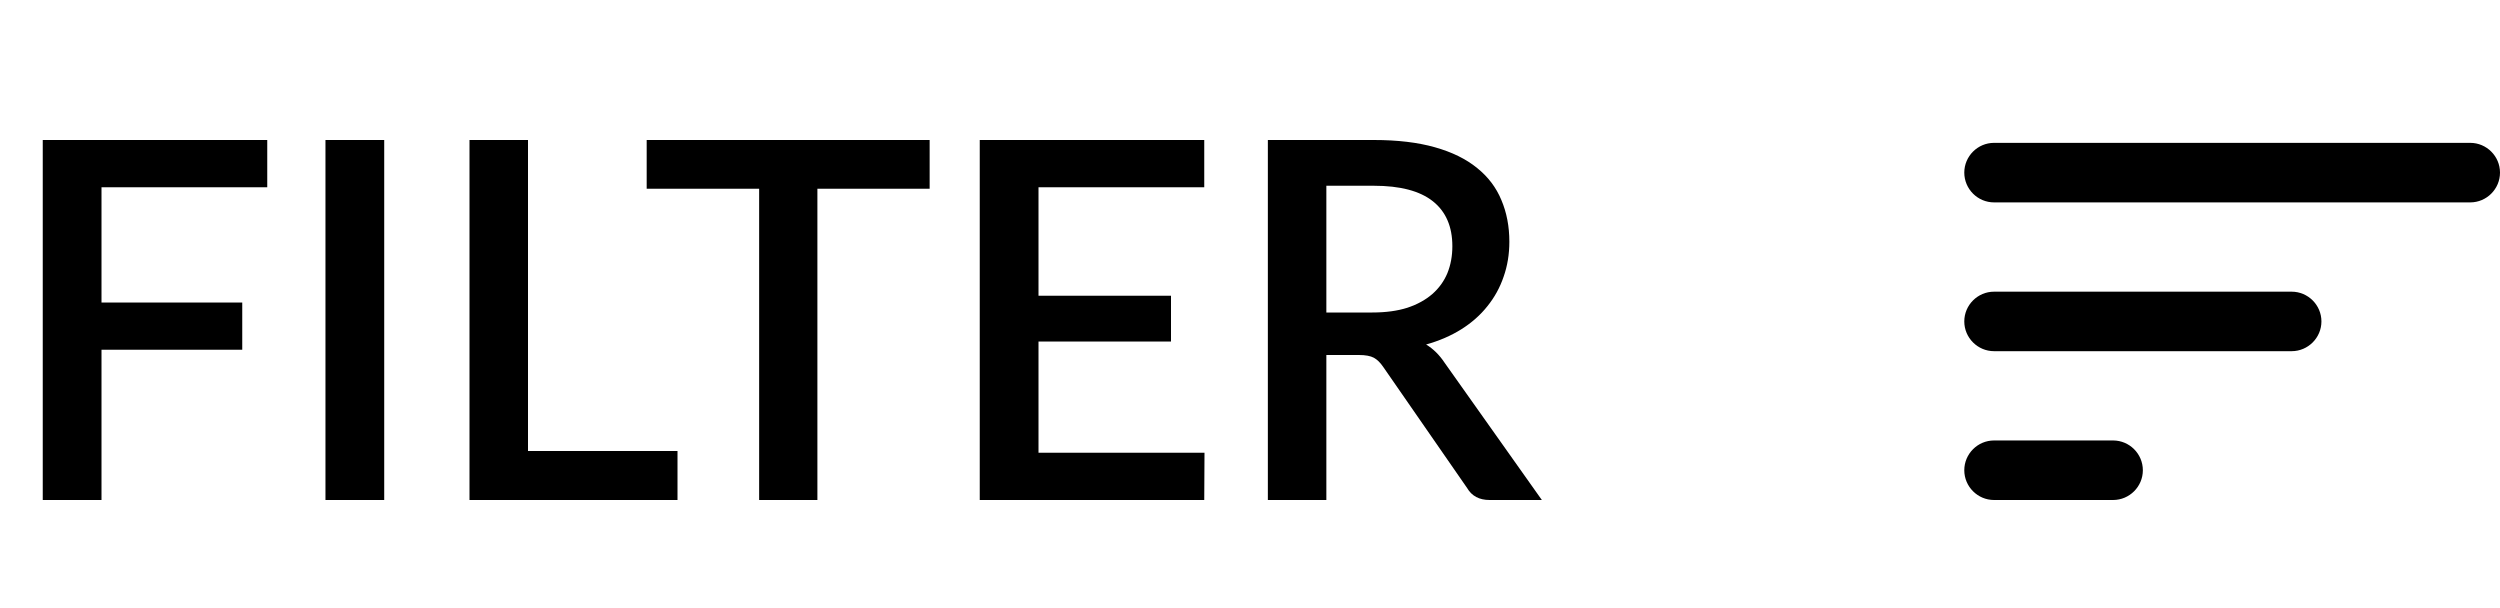
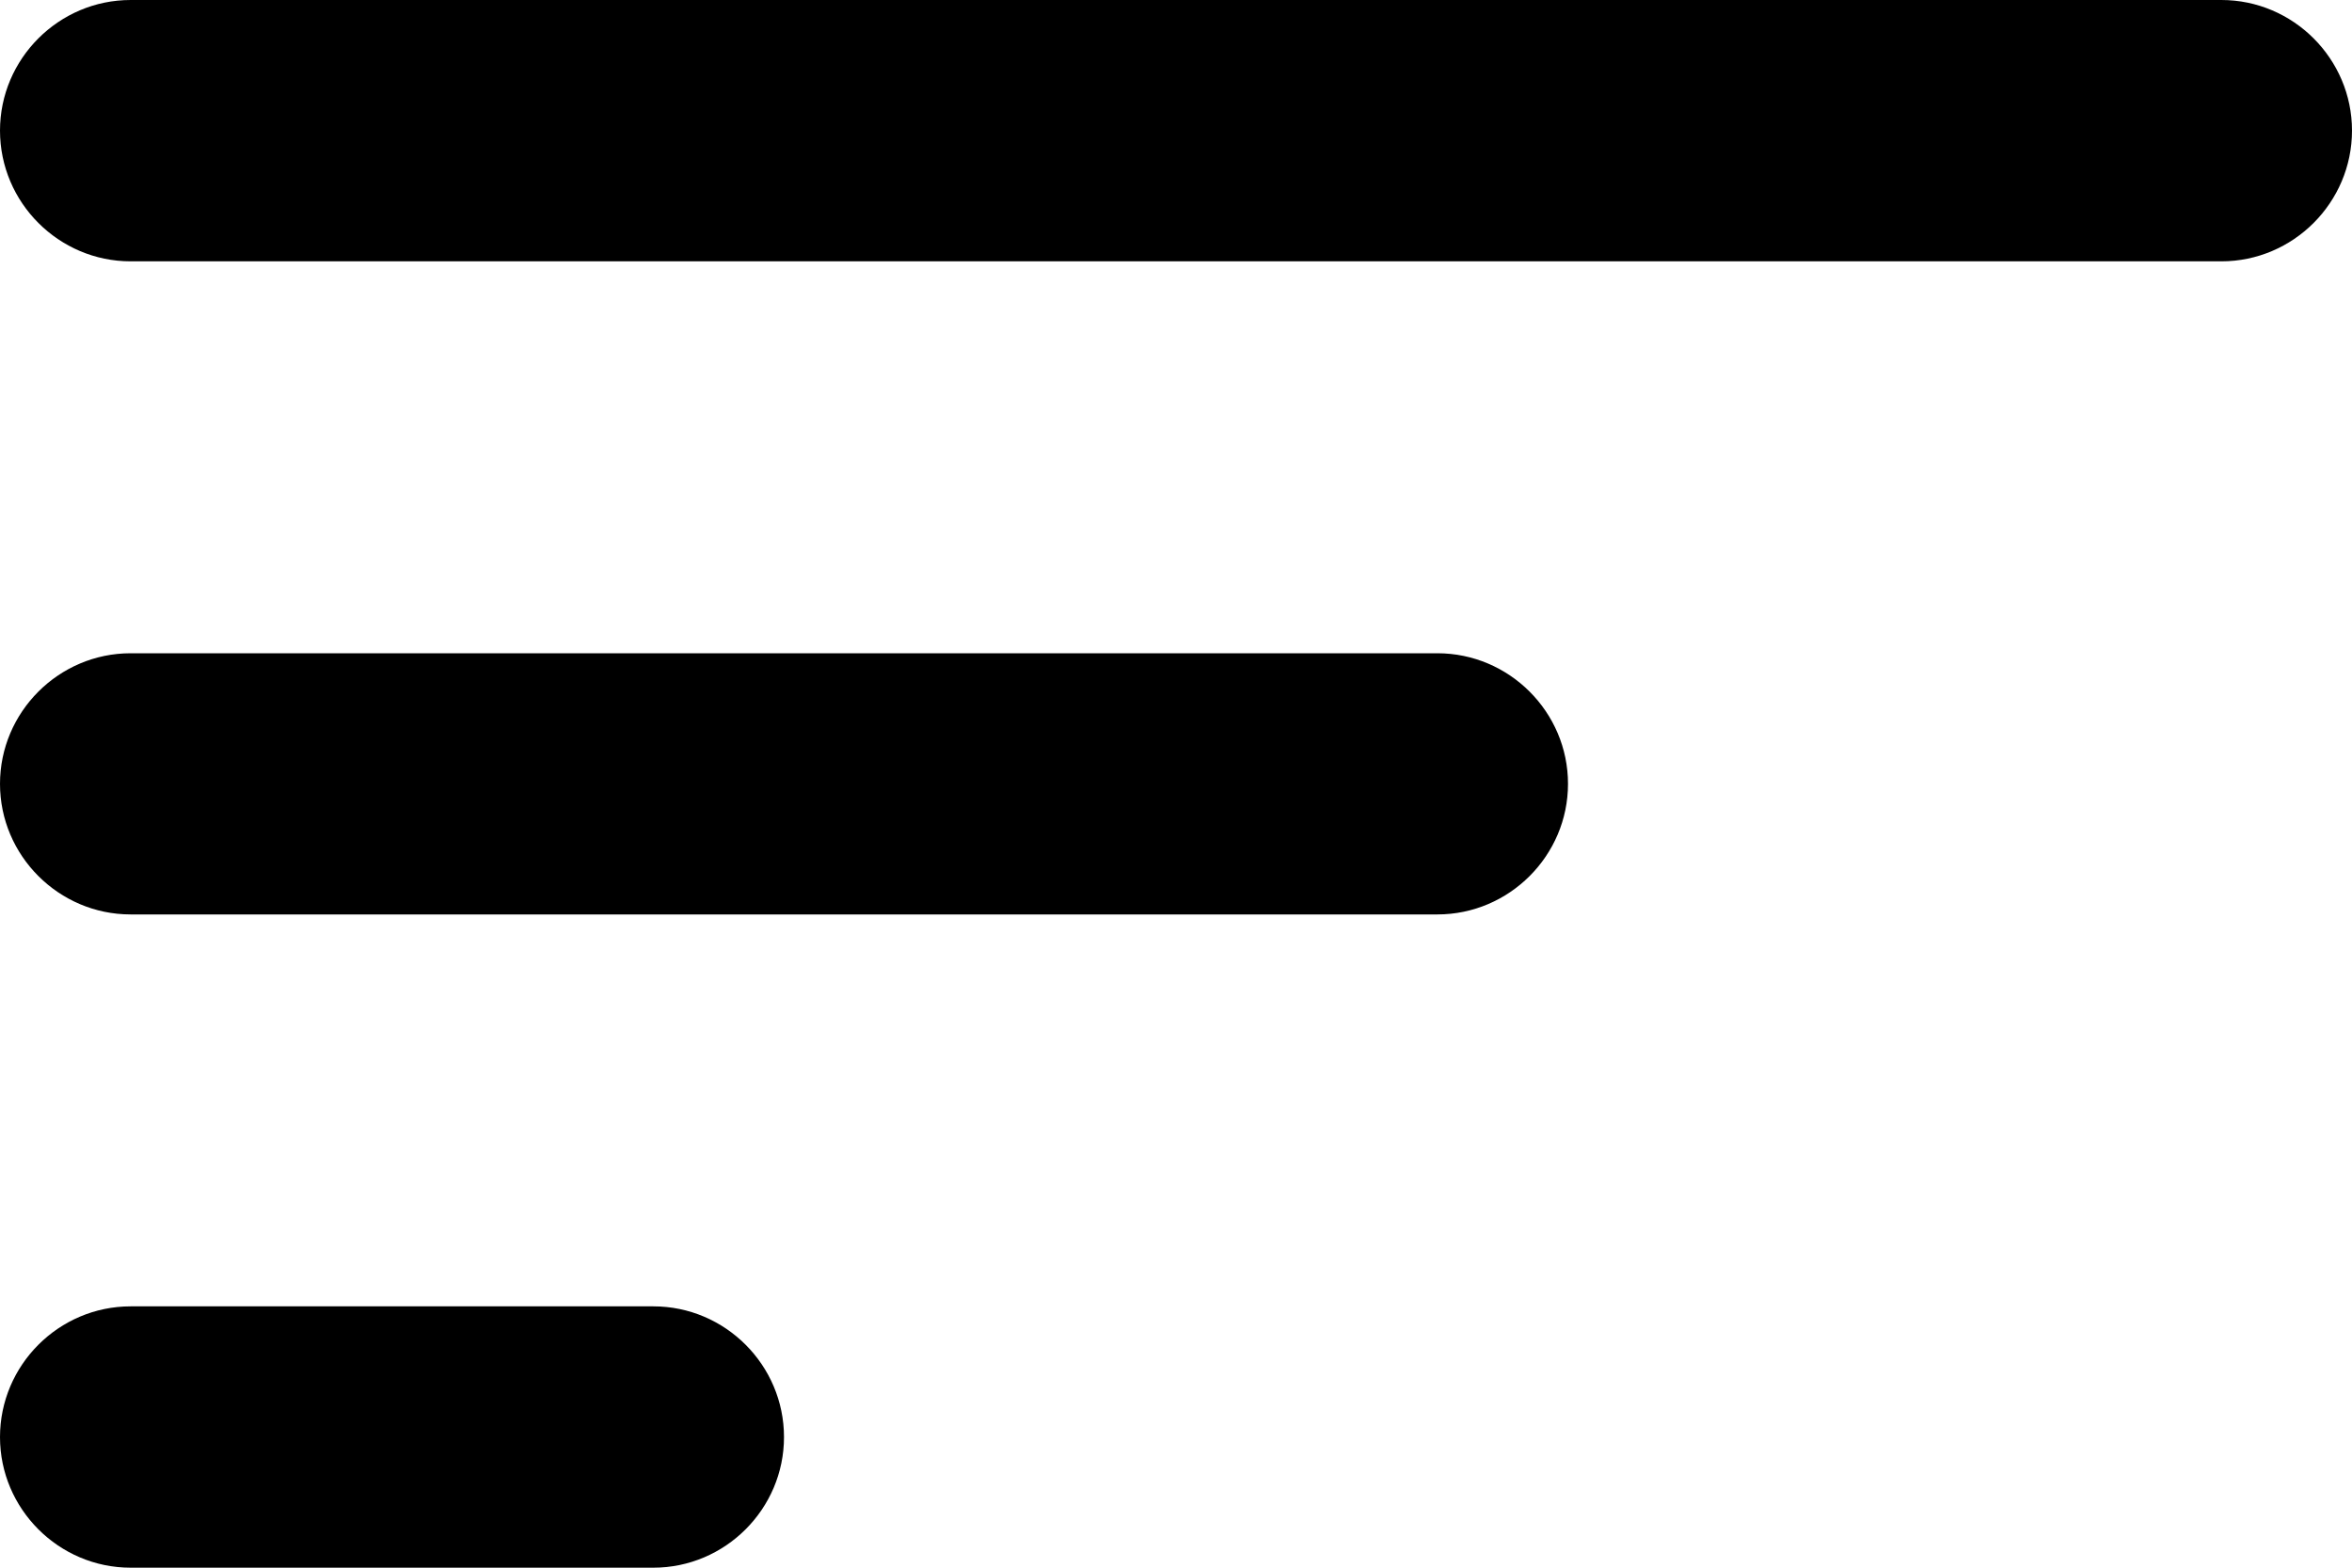
- <svg xmlns="http://www.w3.org/2000/svg" width="70" height="17" viewBox="0 0 70 17" fill="none">
-   <path d="M2.842 5.243V8.47H6.783V9.793H2.842V14H1.197V3.92H7.483V5.243H2.842ZM10.758 14H9.113V3.92H10.758V14ZM18.97 12.628V14H13.146V3.92H14.784V12.628H18.97ZM26.03 5.285H22.887V14H21.256V5.285H18.107V3.92H26.03V5.285ZM33.726 12.677L33.719 14H27.433V3.92H33.719V5.243H29.078V8.281H32.788V9.562H29.078V12.677H33.726ZM38.426 8.75C38.799 8.75 39.126 8.706 39.406 8.617C39.686 8.524 39.919 8.395 40.106 8.232C40.292 8.069 40.432 7.875 40.526 7.651C40.619 7.422 40.666 7.17 40.666 6.895C40.666 6.344 40.484 5.924 40.12 5.635C39.756 5.346 39.205 5.201 38.468 5.201H37.138V8.75H38.426ZM43.172 14H41.709C41.419 14 41.209 13.888 41.079 13.664L38.727 10.269C38.647 10.152 38.561 10.068 38.468 10.017C38.374 9.966 38.234 9.94 38.048 9.94H37.138V14H35.5V3.92H38.468C39.13 3.92 39.7 3.988 40.176 4.123C40.656 4.258 41.051 4.452 41.359 4.704C41.667 4.951 41.893 5.25 42.038 5.6C42.187 5.95 42.262 6.34 42.262 6.769C42.262 7.119 42.208 7.446 42.101 7.749C41.998 8.052 41.846 8.328 41.646 8.575C41.45 8.822 41.207 9.037 40.918 9.219C40.628 9.401 40.299 9.543 39.931 9.646C40.131 9.767 40.304 9.938 40.449 10.157L43.172 14Z" fill="black" />
-   <path d="M55.833 14H59.167C59.625 14 60 13.625 60 13.167C60 12.708 59.625 12.333 59.167 12.333H55.833C55.375 12.333 55 12.708 55 13.167C55 13.625 55.375 14 55.833 14ZM55 4.833C55 5.292 55.375 5.667 55.833 5.667H69.167C69.625 5.667 70 5.292 70 4.833C70 4.375 69.625 4 69.167 4H55.833C55.375 4 55 4.375 55 4.833ZM55.833 9.833H64.167C64.625 9.833 65 9.458 65 9C65 8.542 64.625 8.167 64.167 8.167H55.833C55.375 8.167 55 8.542 55 9C55 9.458 55.375 9.833 55.833 9.833Z" fill="black" />
+ <svg xmlns="http://www.w3.org/2000/svg" width="15" height="10" viewBox="0 0 15 10" fill="none">
+   <path d="M0.833 10H4.167C4.625 10 5 9.625 5 9.167C5 8.708 4.625 8.333 4.167 8.333H0.833C0.375 8.333 0 8.708 0 9.167C0 9.625 0.375 10 0.833 10ZM0 0.833C0 1.292 0.375 1.667 0.833 1.667H14.167C14.625 1.667 15 1.292 15 0.833C15 0.375 14.625 0 14.167 0H0.833C0.375 0 0 0.375 0 0.833ZM0.833 5.833H9.167C9.625 5.833 10 5.458 10 5C10 4.542 9.625 4.167 9.167 4.167H0.833C0.375 4.167 0 4.542 0 5C0 5.458 0.375 5.833 0.833 5.833Z" fill="black" />
</svg>
